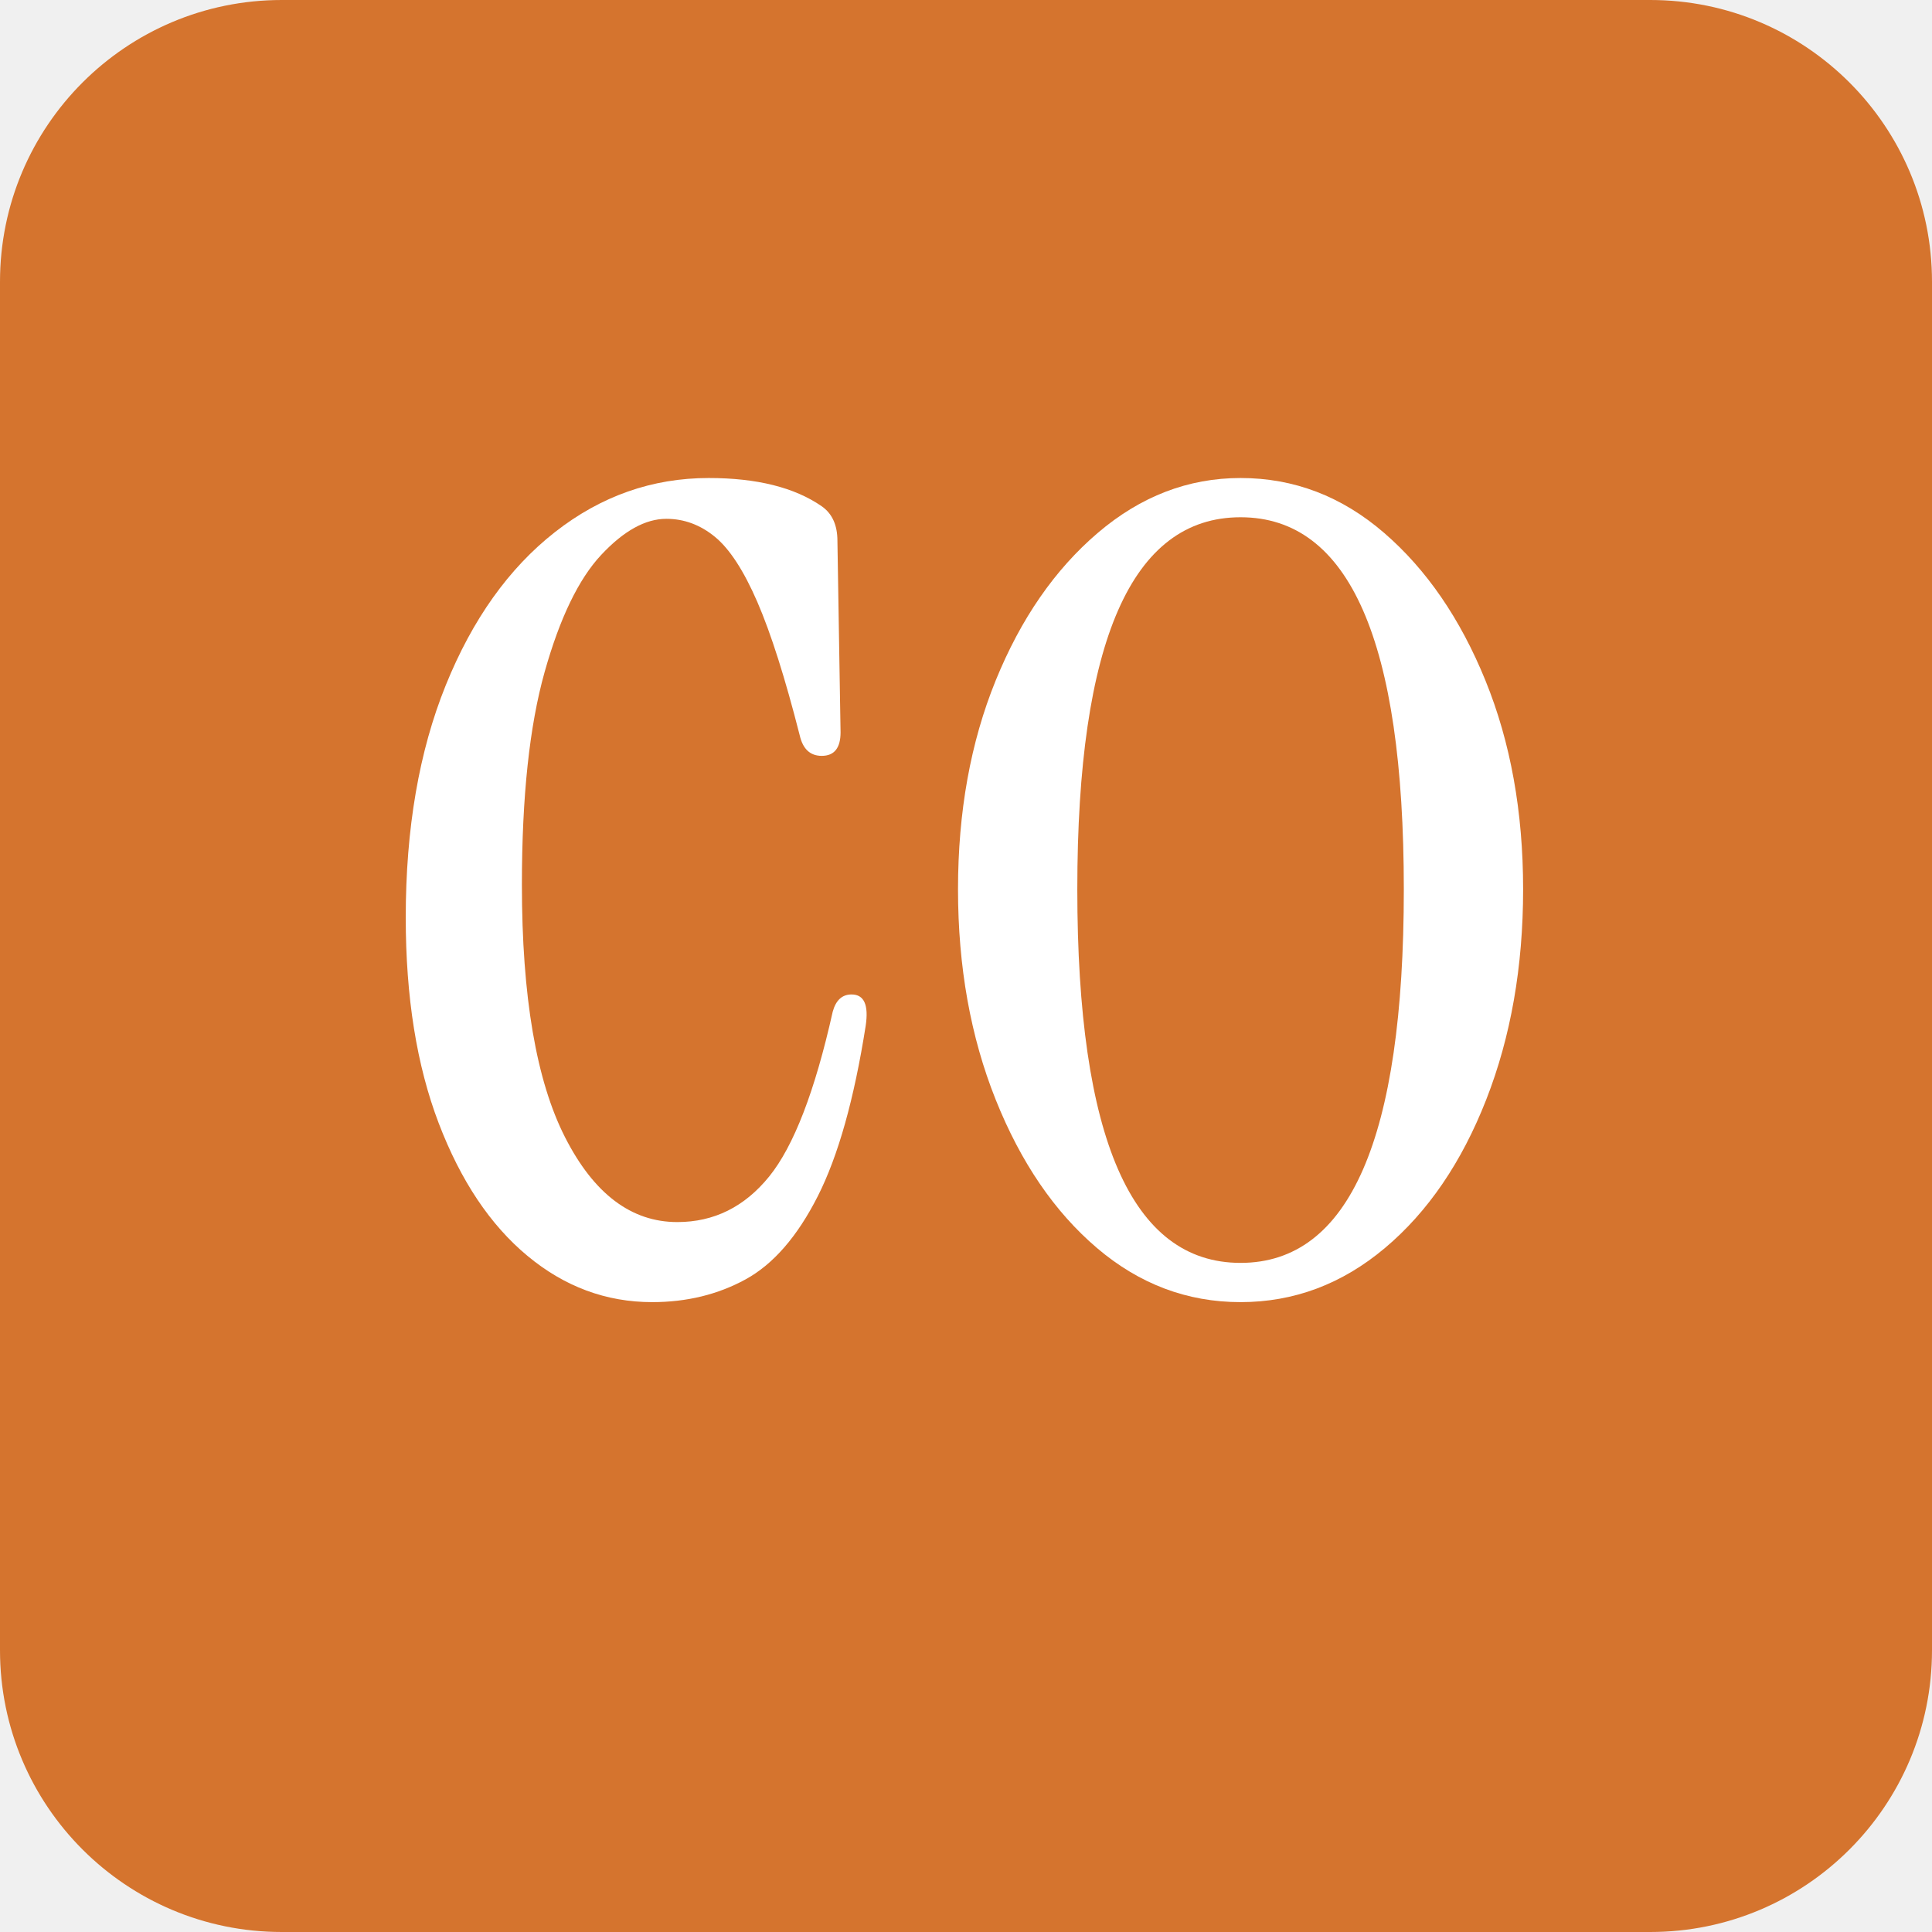
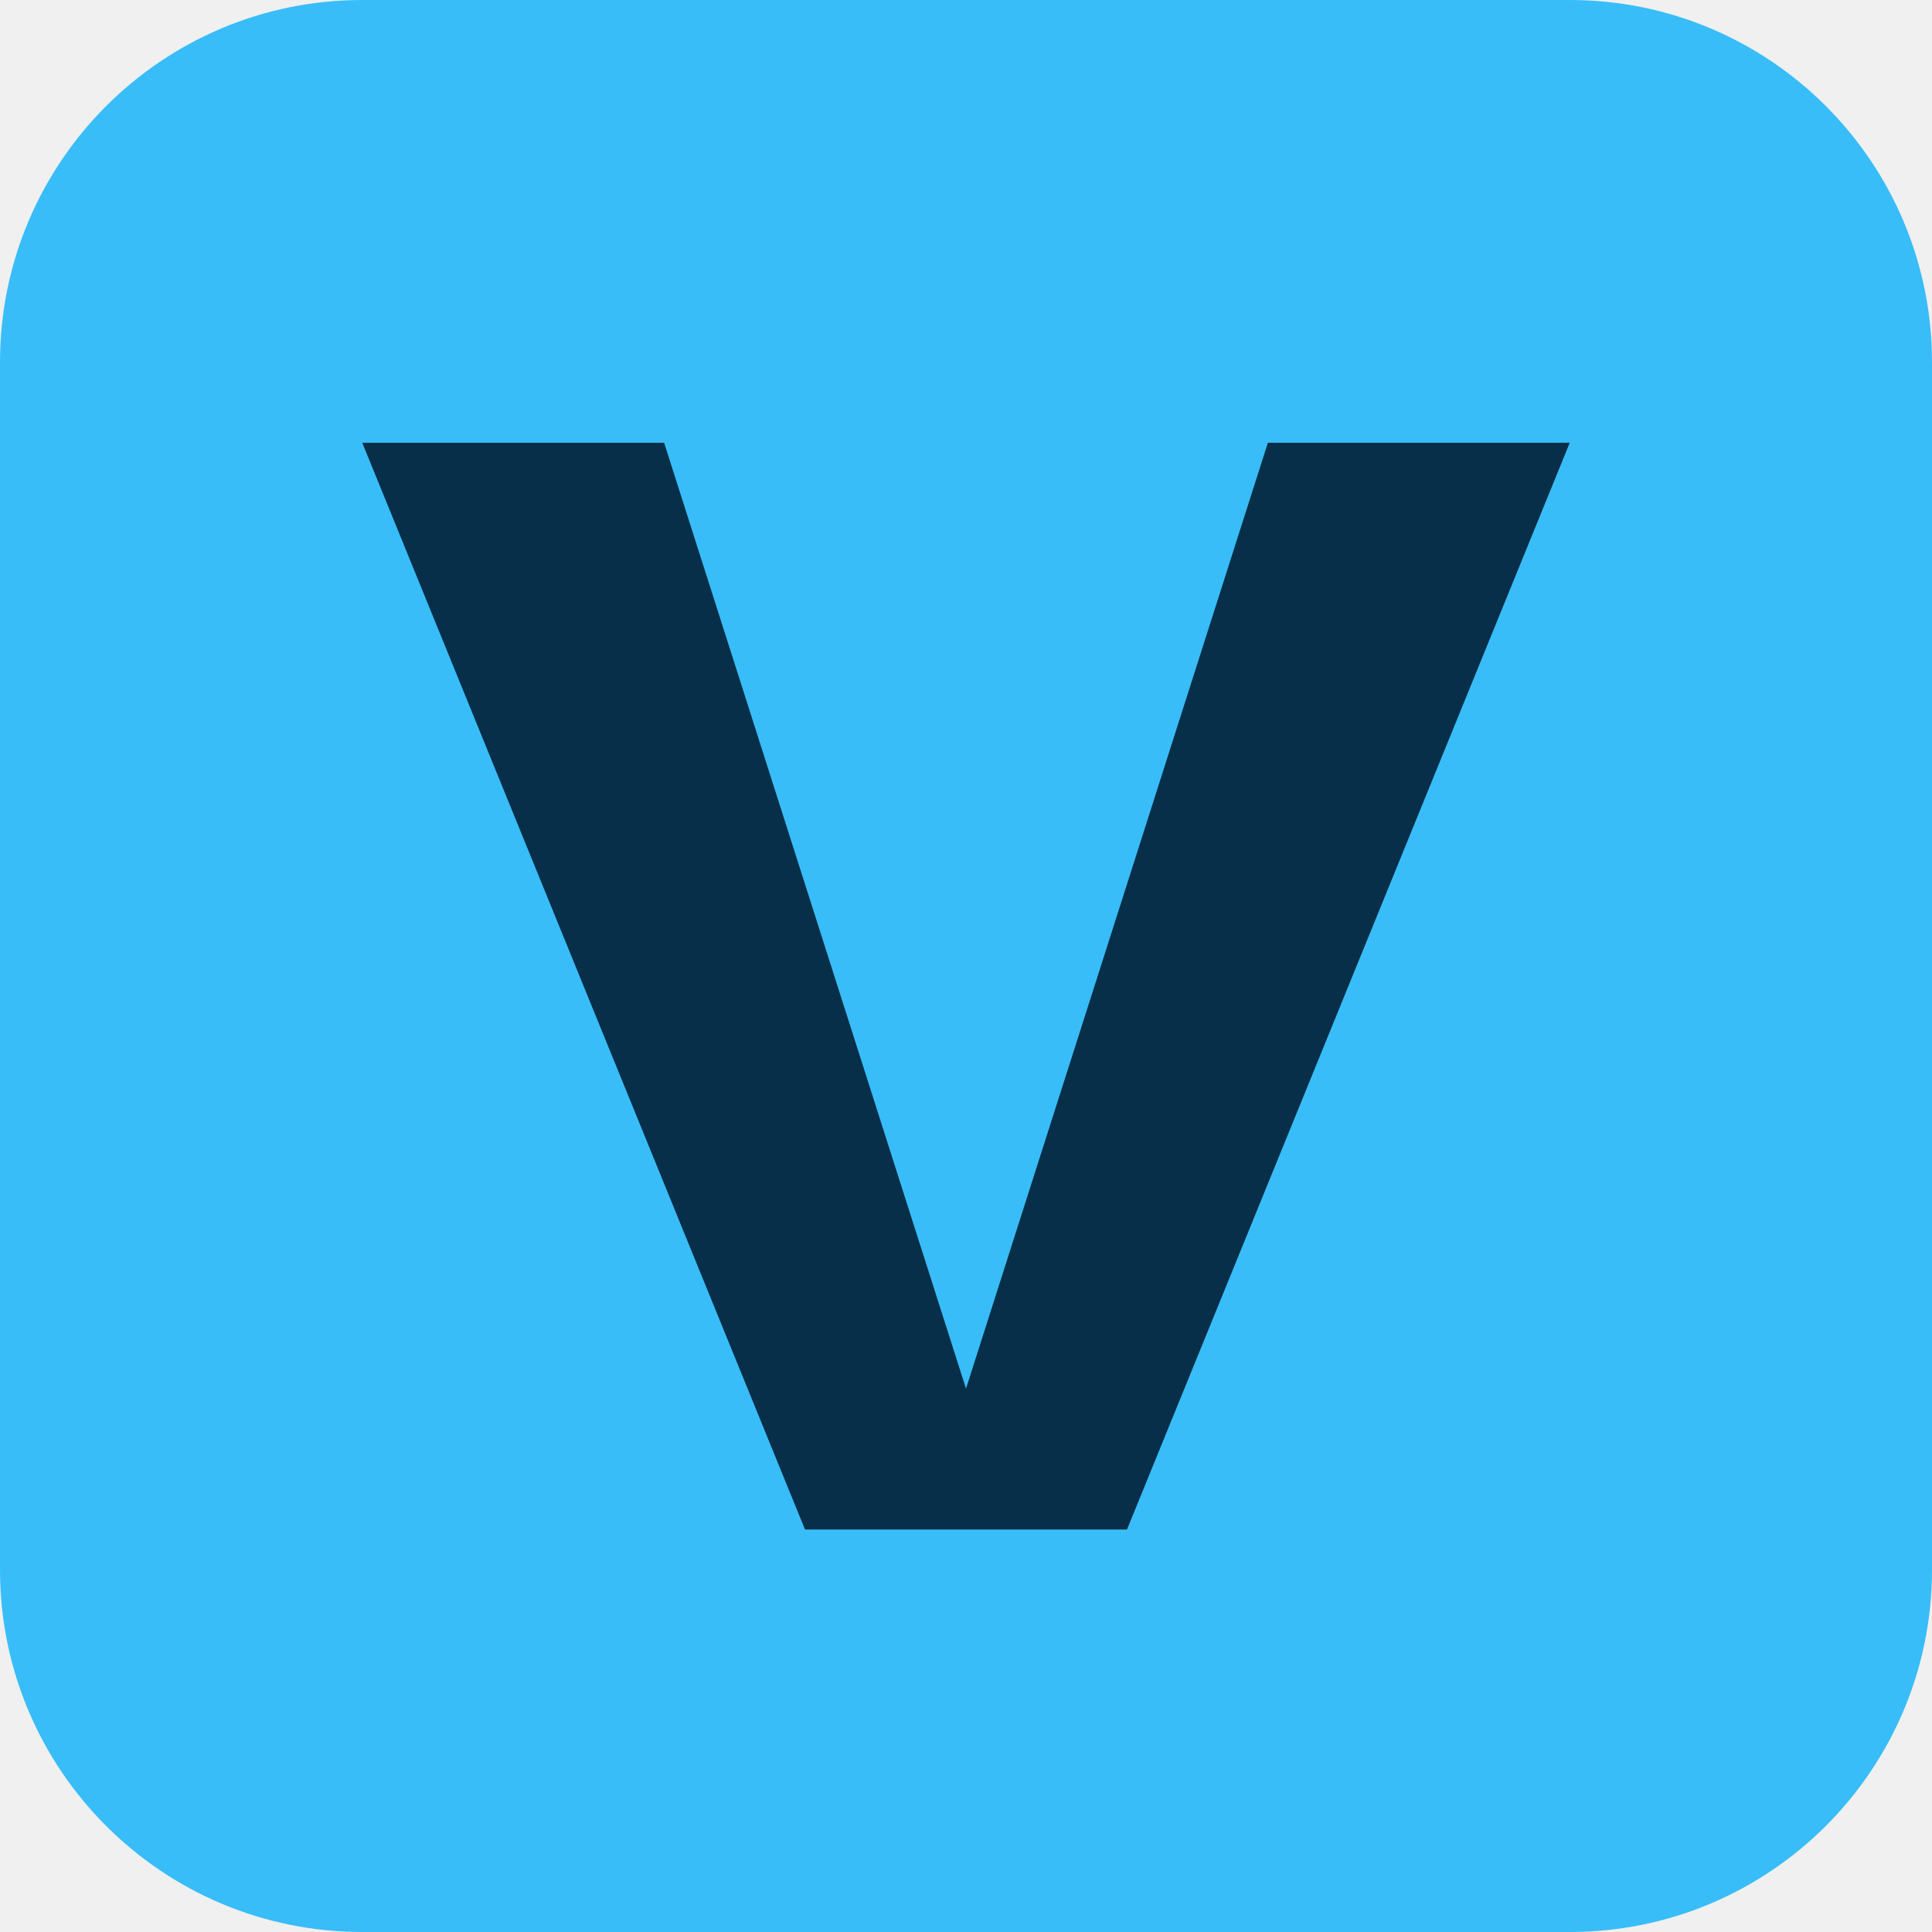
<svg xmlns="http://www.w3.org/2000/svg" version="1.2" baseProfile="tiny-ps" viewBox="0 0 96 96" width="96" height="96">
-   <rect width="96" height="96" rx="14" fill="#D5742E" />
-   <path d="M 32.407 64.702Q 28.975 64.702 26.206 62.401Q 23.437 60.100 21.799 55.810Q 20.161 51.520 20.161 45.592Q 20.161 38.962 22.150 34.048Q 24.139 29.134 27.571 26.443Q 31.003 23.752 35.215 23.752Q 38.803 23.752 40.831 25.156Q 41.611 25.702 41.611 26.872L 41.767 36.388Q 41.767 37.558 40.831 37.558Q 39.973 37.558 39.739 36.544Q 38.647 32.254 37.633 29.914Q 36.619 27.574 35.527 26.677Q 34.435 25.780 33.109 25.780Q 31.549 25.780 29.872 27.574Q 28.195 29.368 27.064 33.385Q 25.933 37.402 25.933 43.954Q 25.933 52.300 28.078 56.512Q 30.223 60.724 33.655 60.724Q 36.385 60.724 38.218 58.462Q 40.051 56.200 41.377 50.272Q 41.611 49.414 42.313 49.414Q 43.249 49.414 43.015 50.974Q 42.157 56.434 40.636 59.437Q 39.115 62.440 37.048 63.571Q 34.981 64.702 32.407 64.702Z" fill="#FFFFFF" />
-   <path d="M 61.643 64.702Q 57.665 64.702 54.506 62.011Q 51.347 59.320 49.475 54.640Q 47.603 49.960 47.603 44.188Q 47.603 38.416 49.475 33.814Q 51.347 29.212 54.545 26.482Q 57.743 23.752 61.643 23.752Q 65.621 23.752 68.780 26.482Q 71.939 29.212 73.811 33.814Q 75.683 38.416 75.683 44.188Q 75.683 49.960 73.850 54.640Q 72.017 59.320 68.819 62.011Q 65.621 64.702 61.643 64.702ZM 61.643 62.752Q 69.755 62.752 69.755 44.188Q 69.755 25.702 61.643 25.702Q 53.531 25.702 53.531 44.188Q 53.531 62.752 61.643 62.752Z" fill="#FFFFFF" />
+   <rect width="96" height="96" rx="18" fill="#38BDF8" />
+   <path d="M18 22h15l15 47 15-47h15L56 76H40L18 22Z" fill="#082F49" />
</svg>
